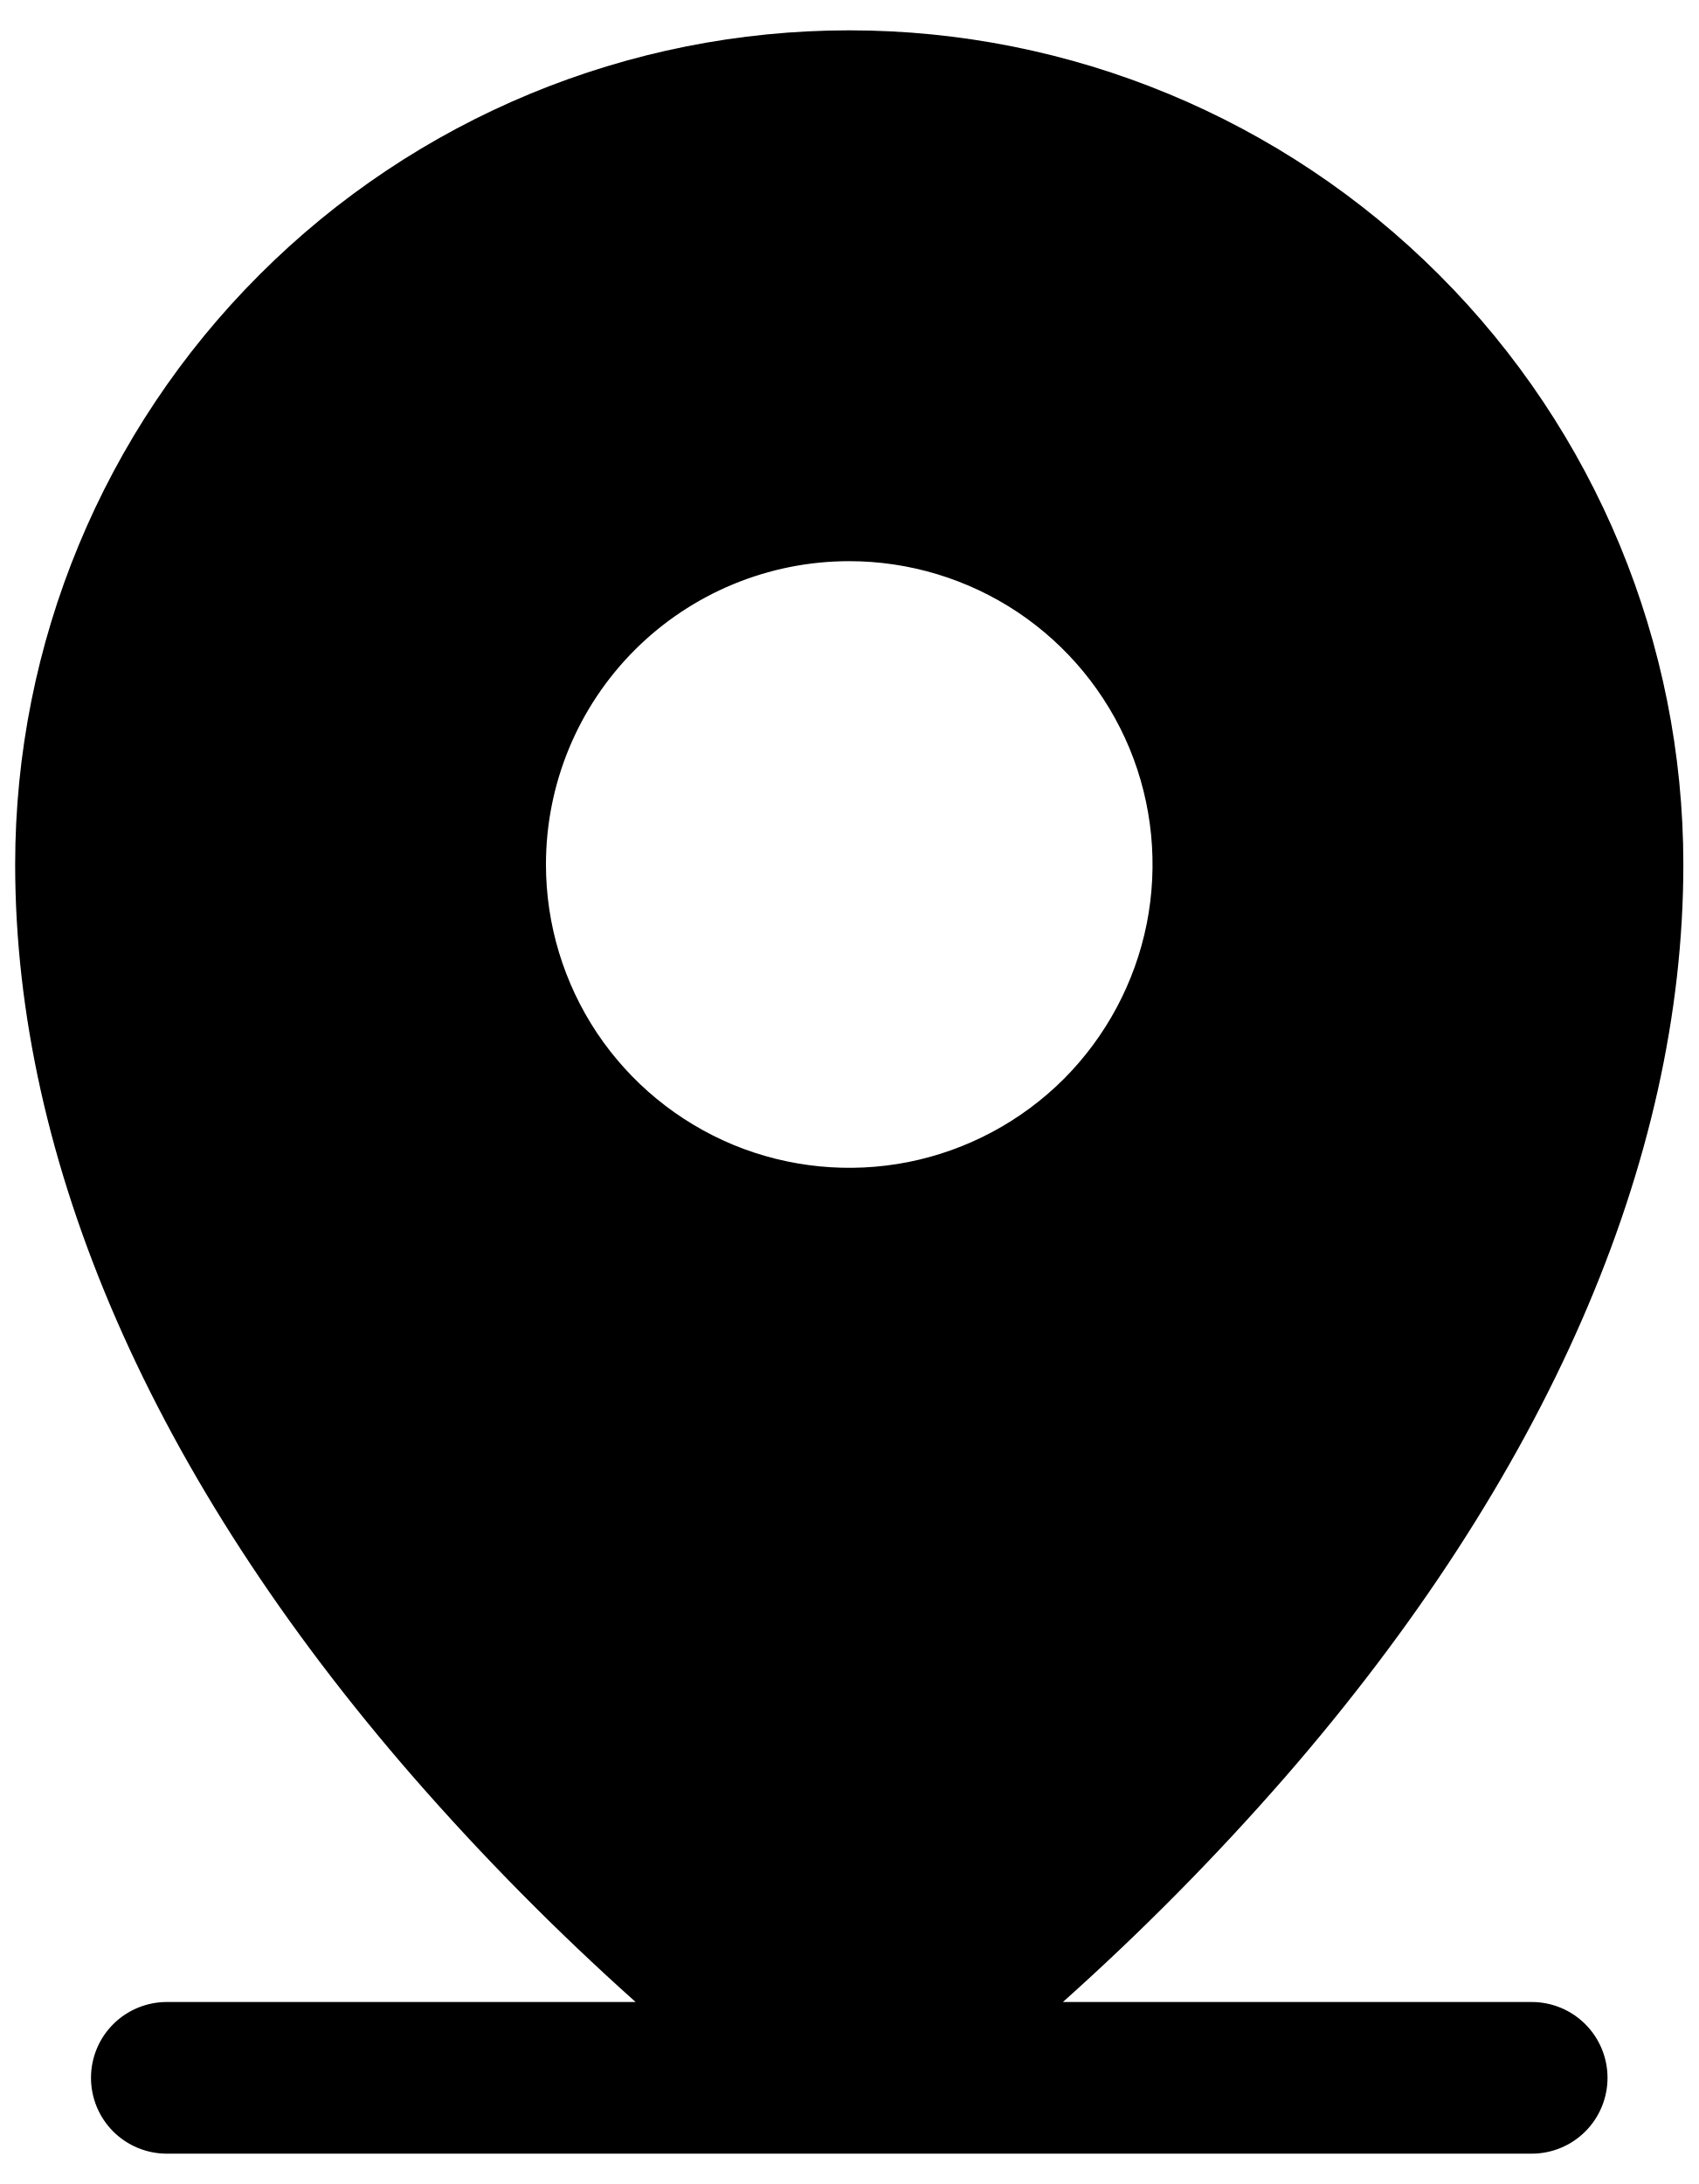
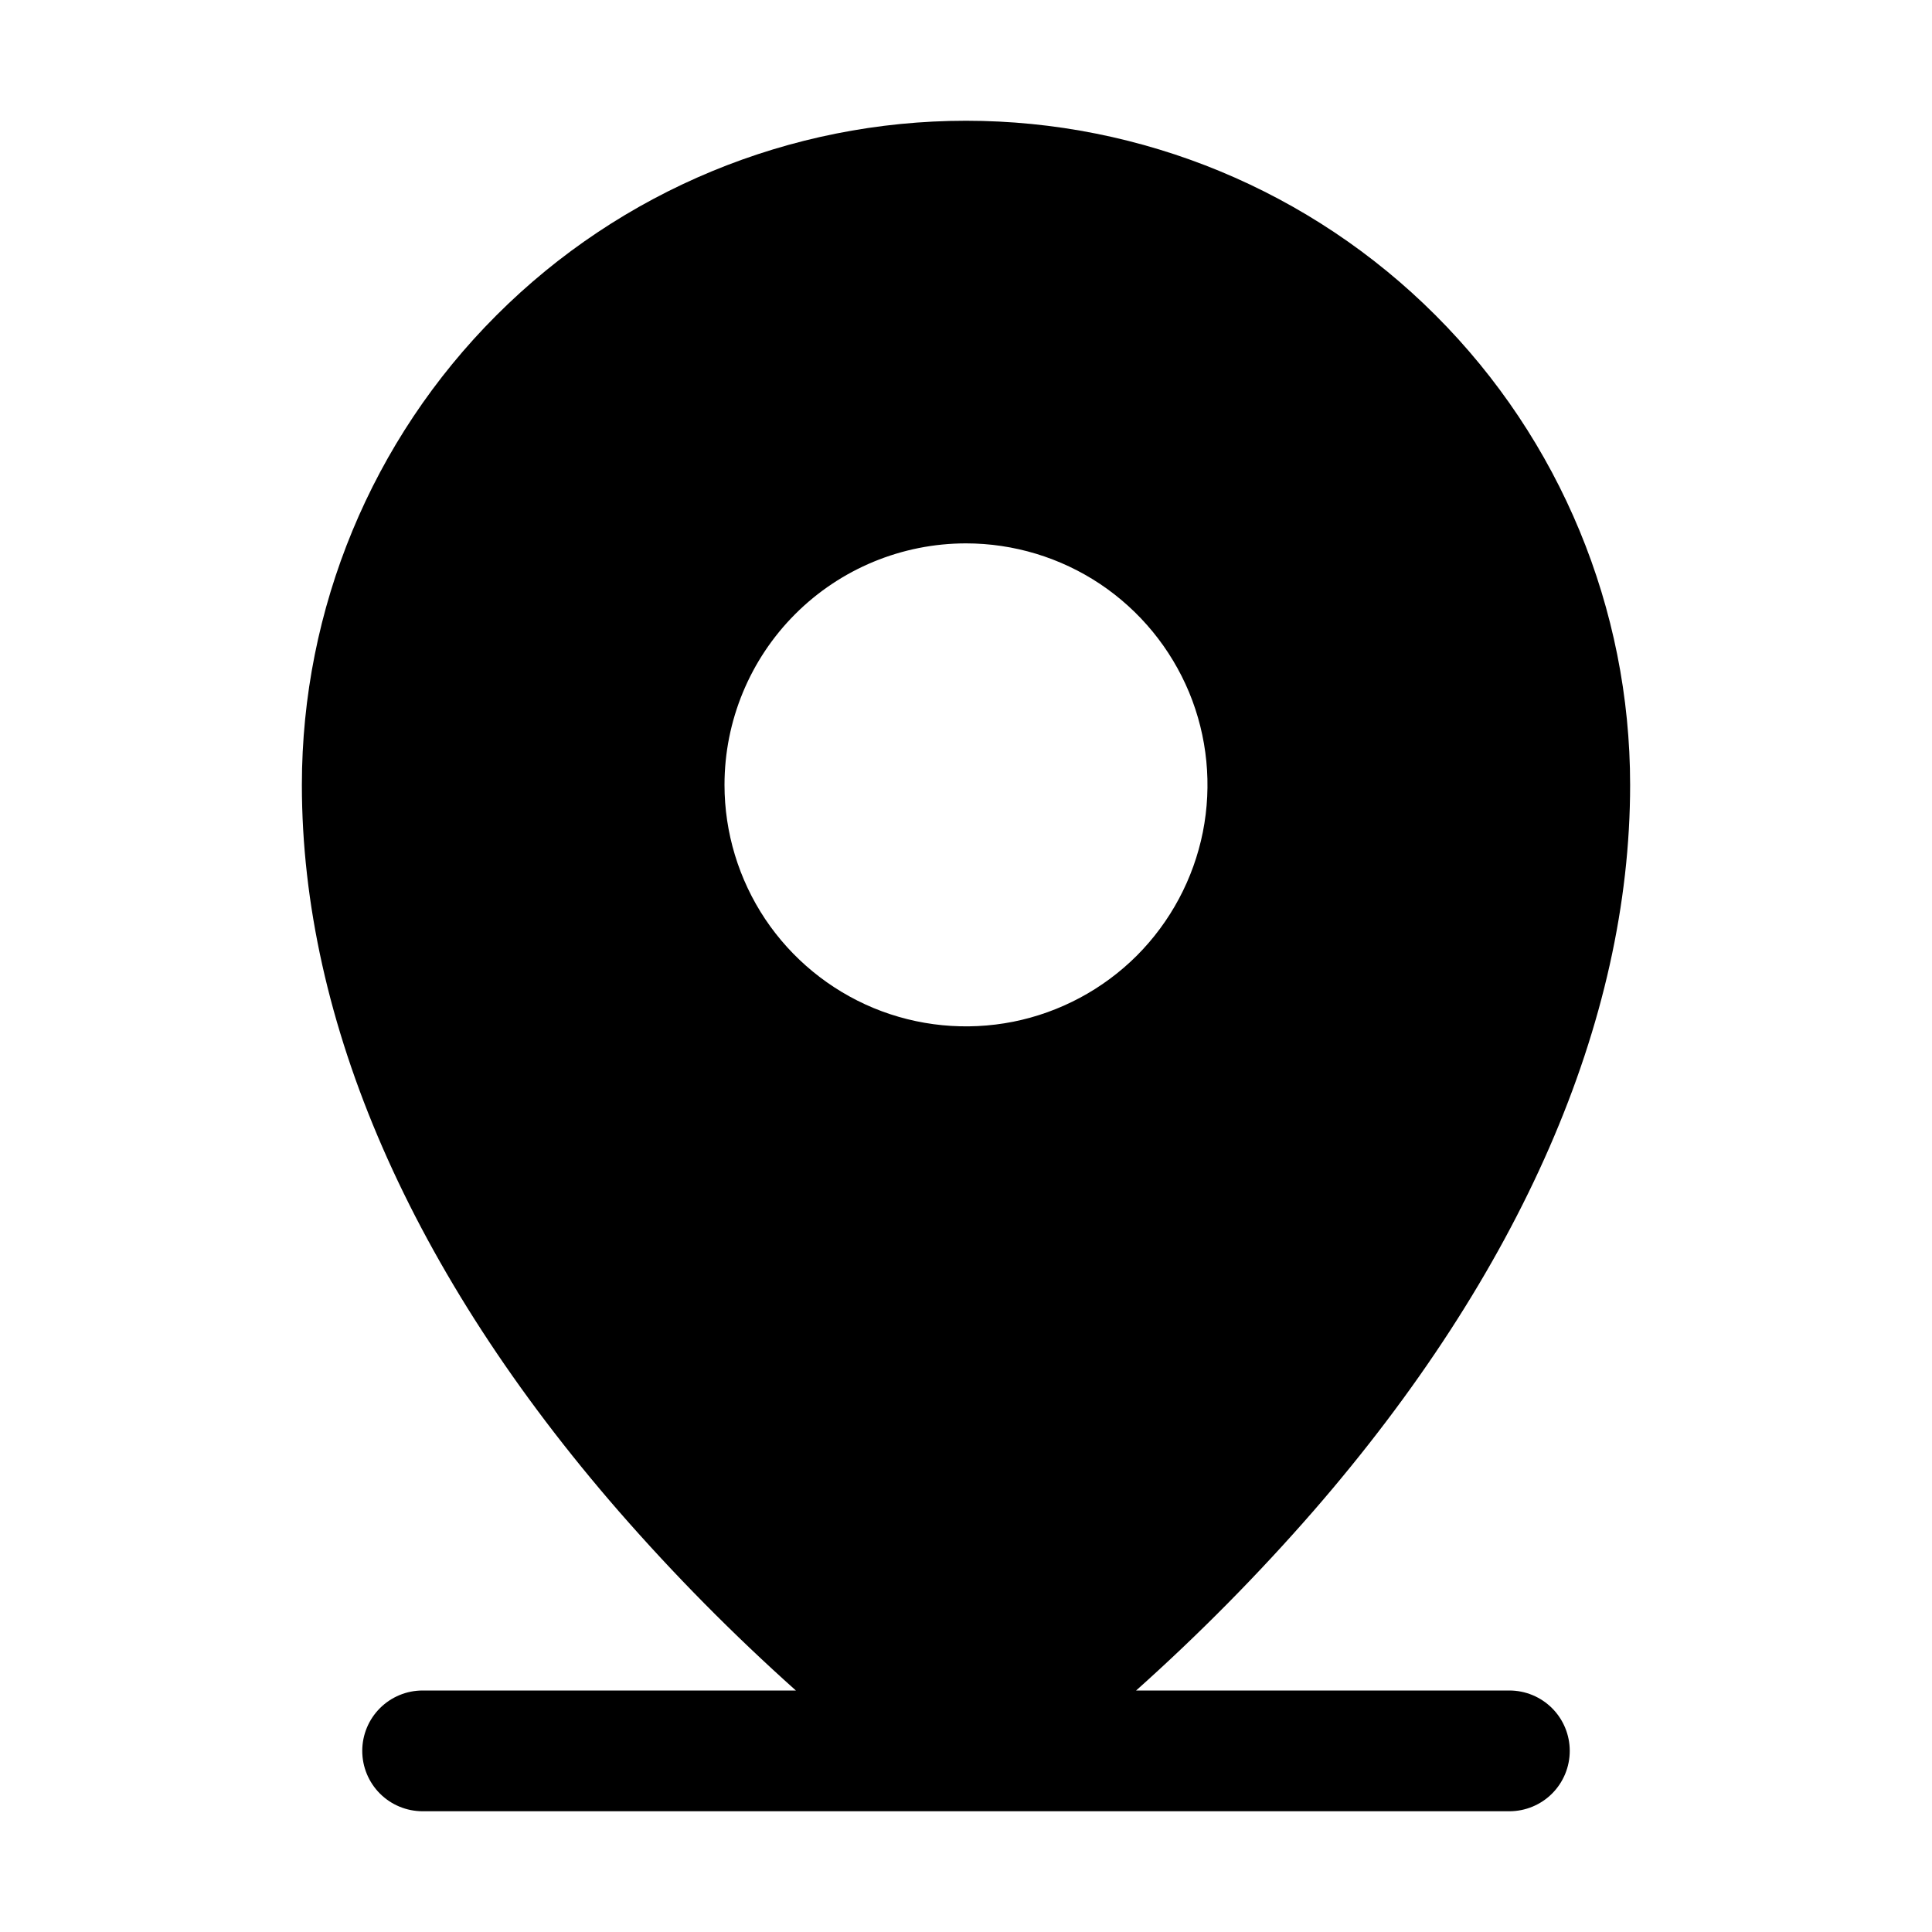
- <svg xmlns="http://www.w3.org/2000/svg" width="14" height="18" viewBox="0 0 14 18" fill="none">
-   <path d="M12.625 16.5H8.761C9.41 15.92 10.022 15.301 10.594 14.645C12.738 12.178 13.875 9.578 13.875 7.125C13.875 5.302 13.151 3.553 11.861 2.264C10.572 0.974 8.823 0.25 7 0.25C5.177 0.25 3.428 0.974 2.139 2.264C0.849 3.553 0.125 5.302 0.125 7.125C0.125 9.578 1.259 12.178 3.406 14.645C3.978 15.301 4.59 15.92 5.239 16.5H1.375C1.209 16.5 1.05 16.566 0.933 16.683C0.816 16.8 0.75 16.959 0.75 17.125C0.75 17.291 0.816 17.45 0.933 17.567C1.05 17.684 1.209 17.75 1.375 17.75H12.625C12.791 17.75 12.95 17.684 13.067 17.567C13.184 17.45 13.25 17.291 13.25 17.125C13.25 16.959 13.184 16.8 13.067 16.683C12.95 16.566 12.791 16.5 12.625 16.5ZM7 4.625C7.494 4.625 7.978 4.772 8.389 5.046C8.8 5.321 9.12 5.711 9.31 6.168C9.499 6.625 9.548 7.128 9.452 7.613C9.355 8.098 9.117 8.543 8.768 8.893C8.418 9.242 7.973 9.48 7.488 9.577C7.003 9.673 6.5 9.624 6.043 9.435C5.586 9.245 5.196 8.925 4.921 8.514C4.647 8.103 4.5 7.619 4.5 7.125C4.5 6.462 4.763 5.826 5.232 5.357C5.701 4.888 6.337 4.625 7 4.625Z" fill="black" />
+ <svg xmlns="http://www.w3.org/2000/svg" width="20" height="20" viewBox="0 0 20 20" fill="none">
+   <path d="M15.625 17.5H11.761C12.41 16.92 13.022 16.301 13.594 15.645C15.738 13.178 16.875 10.578 16.875 8.125C16.875 6.302 16.151 4.553 14.861 3.264C13.572 1.974 11.823 1.25 10 1.25C8.177 1.25 6.428 1.974 5.139 3.264C3.849 4.553 3.125 6.302 3.125 8.125C3.125 10.578 4.259 13.178 6.406 15.645C6.978 16.301 7.59 16.92 8.239 17.5H4.375C4.209 17.5 4.05 17.566 3.933 17.683C3.816 17.8 3.75 17.959 3.75 18.125C3.75 18.291 3.816 18.45 3.933 18.567C4.05 18.684 4.209 18.75 4.375 18.75H15.625C15.791 18.75 15.95 18.684 16.067 18.567C16.184 18.45 16.25 18.291 16.25 18.125C16.25 17.959 16.184 17.8 16.067 17.683C15.95 17.566 15.791 17.5 15.625 17.5ZM10 5.625C10.495 5.625 10.978 5.772 11.389 6.046C11.8 6.321 12.12 6.711 12.31 7.168C12.499 7.625 12.548 8.128 12.452 8.613C12.355 9.098 12.117 9.543 11.768 9.893C11.418 10.242 10.973 10.48 10.488 10.577C10.003 10.673 9.5 10.624 9.043 10.435C8.586 10.245 8.196 9.925 7.921 9.514C7.647 9.103 7.5 8.619 7.5 8.125C7.5 7.462 7.763 6.826 8.232 6.357C8.701 5.888 9.337 5.625 10 5.625Z" fill="black" />
</svg>
